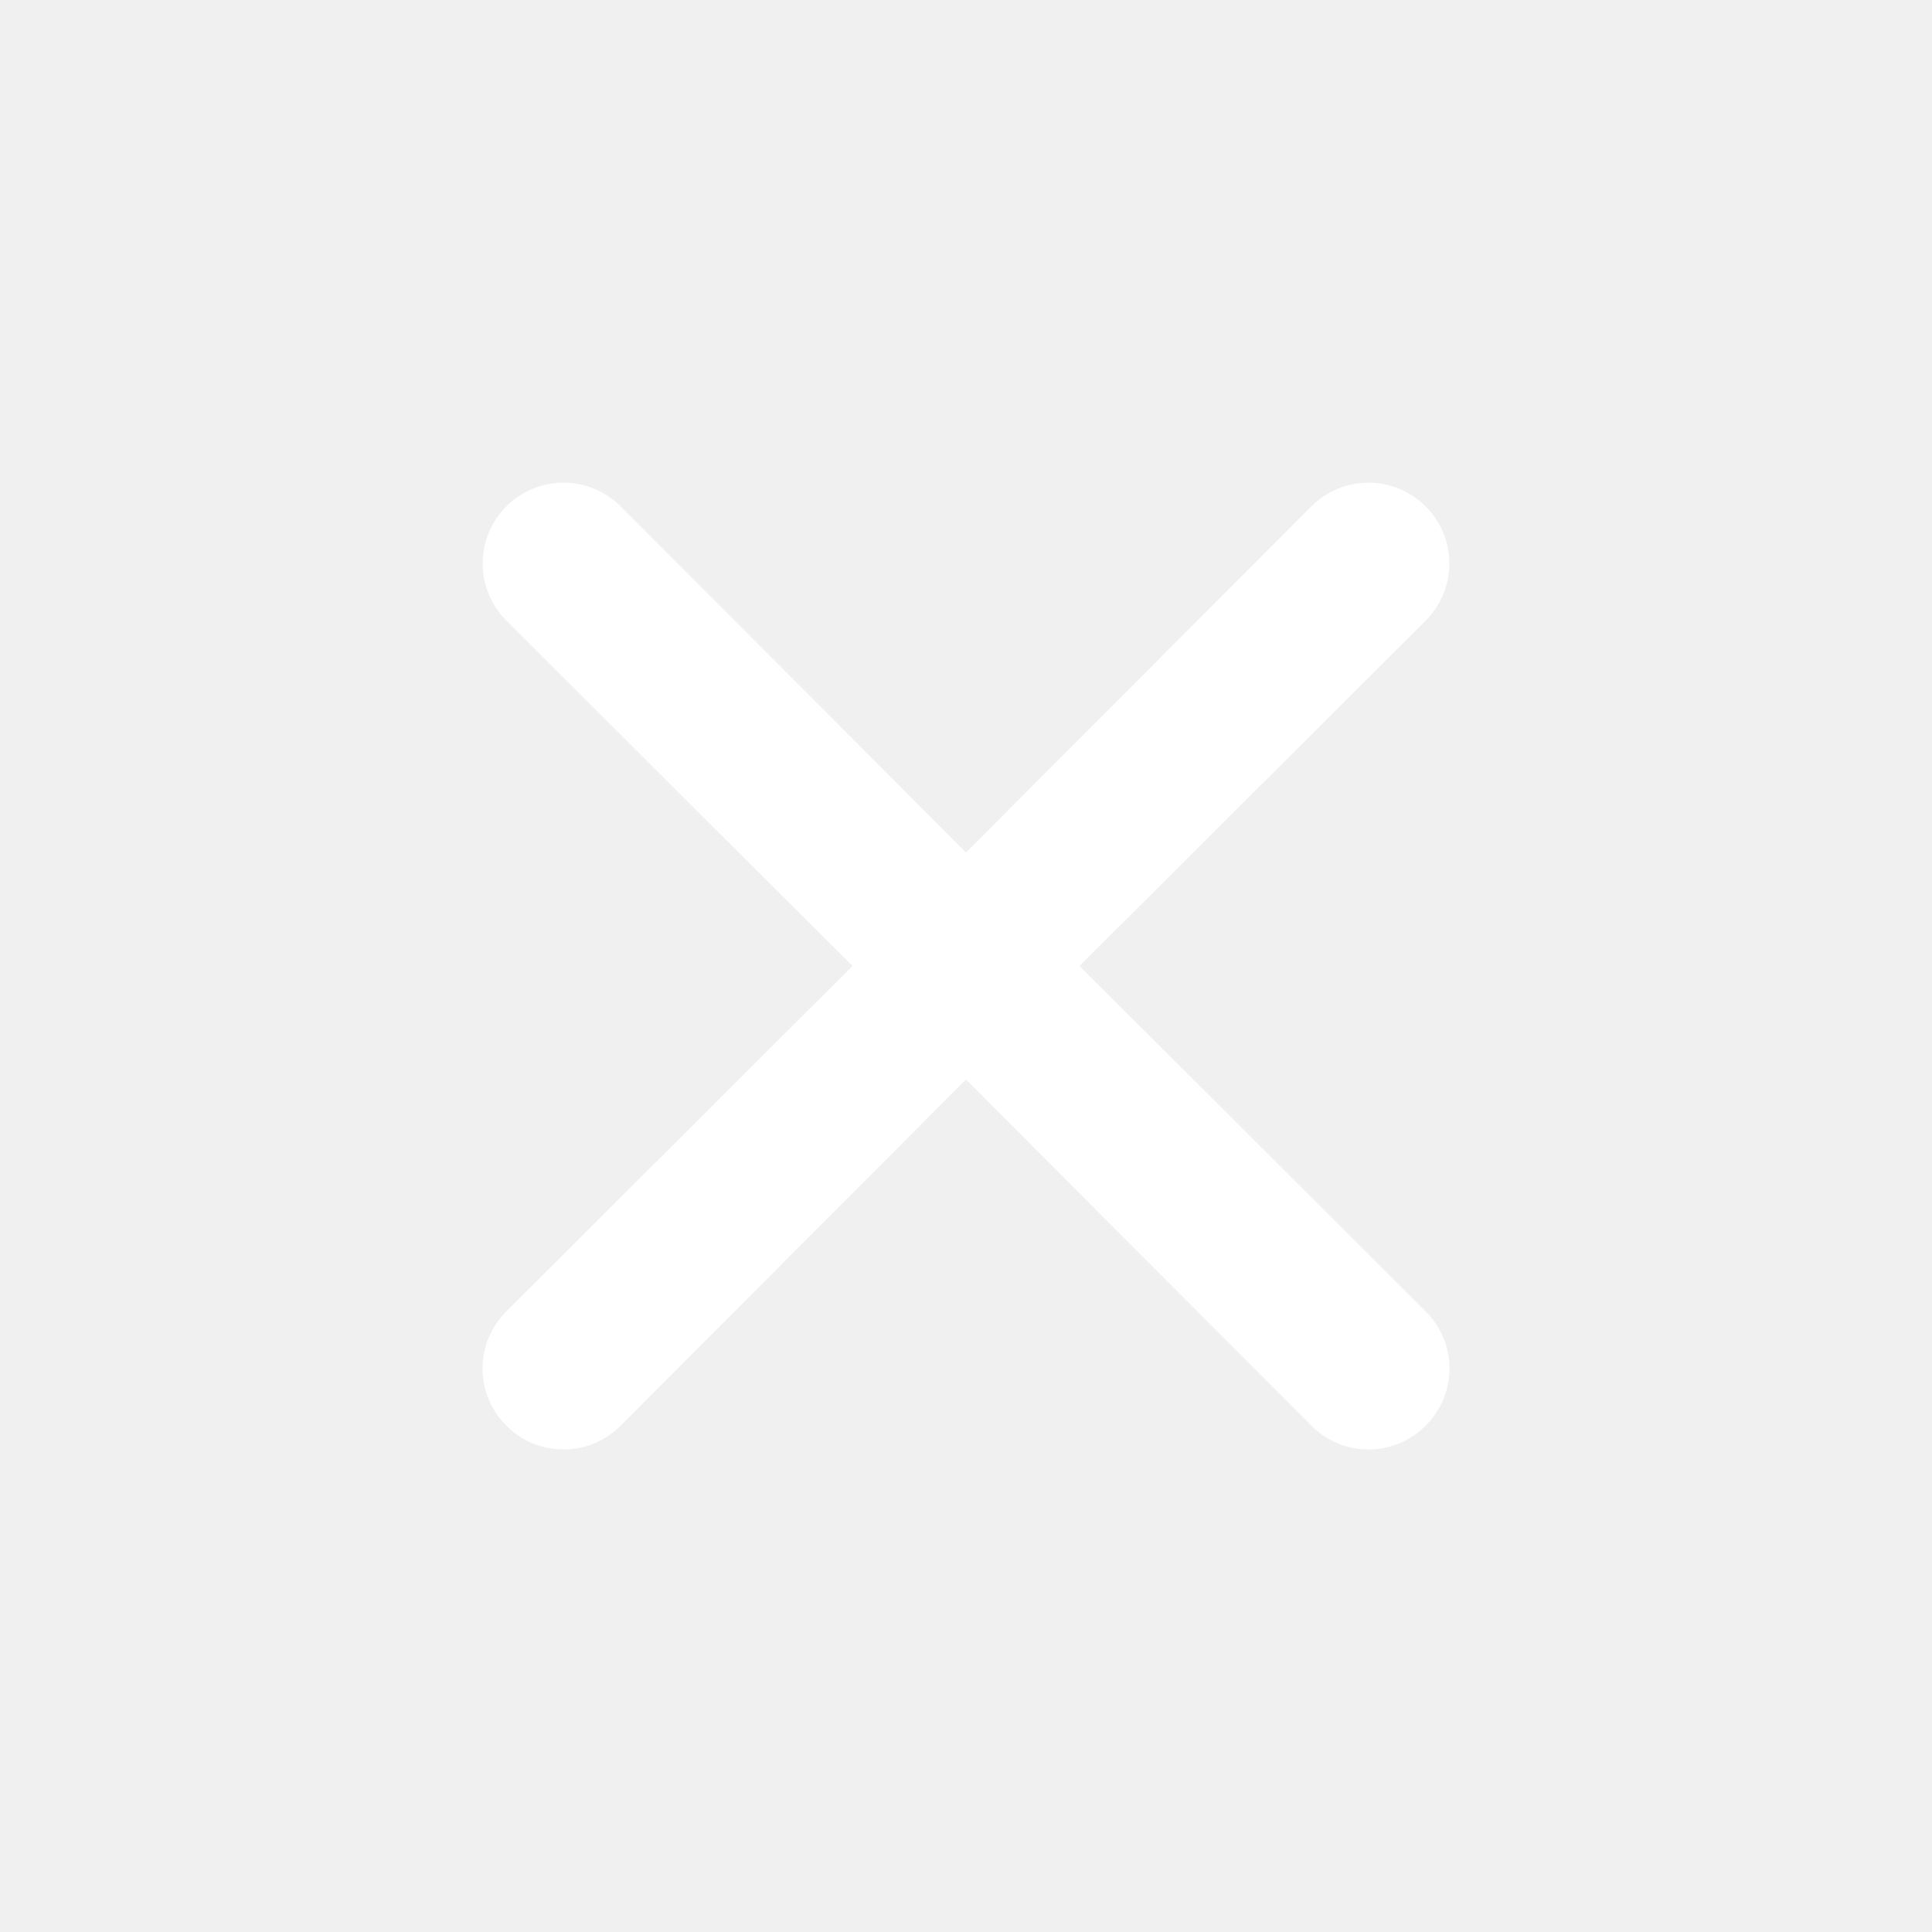
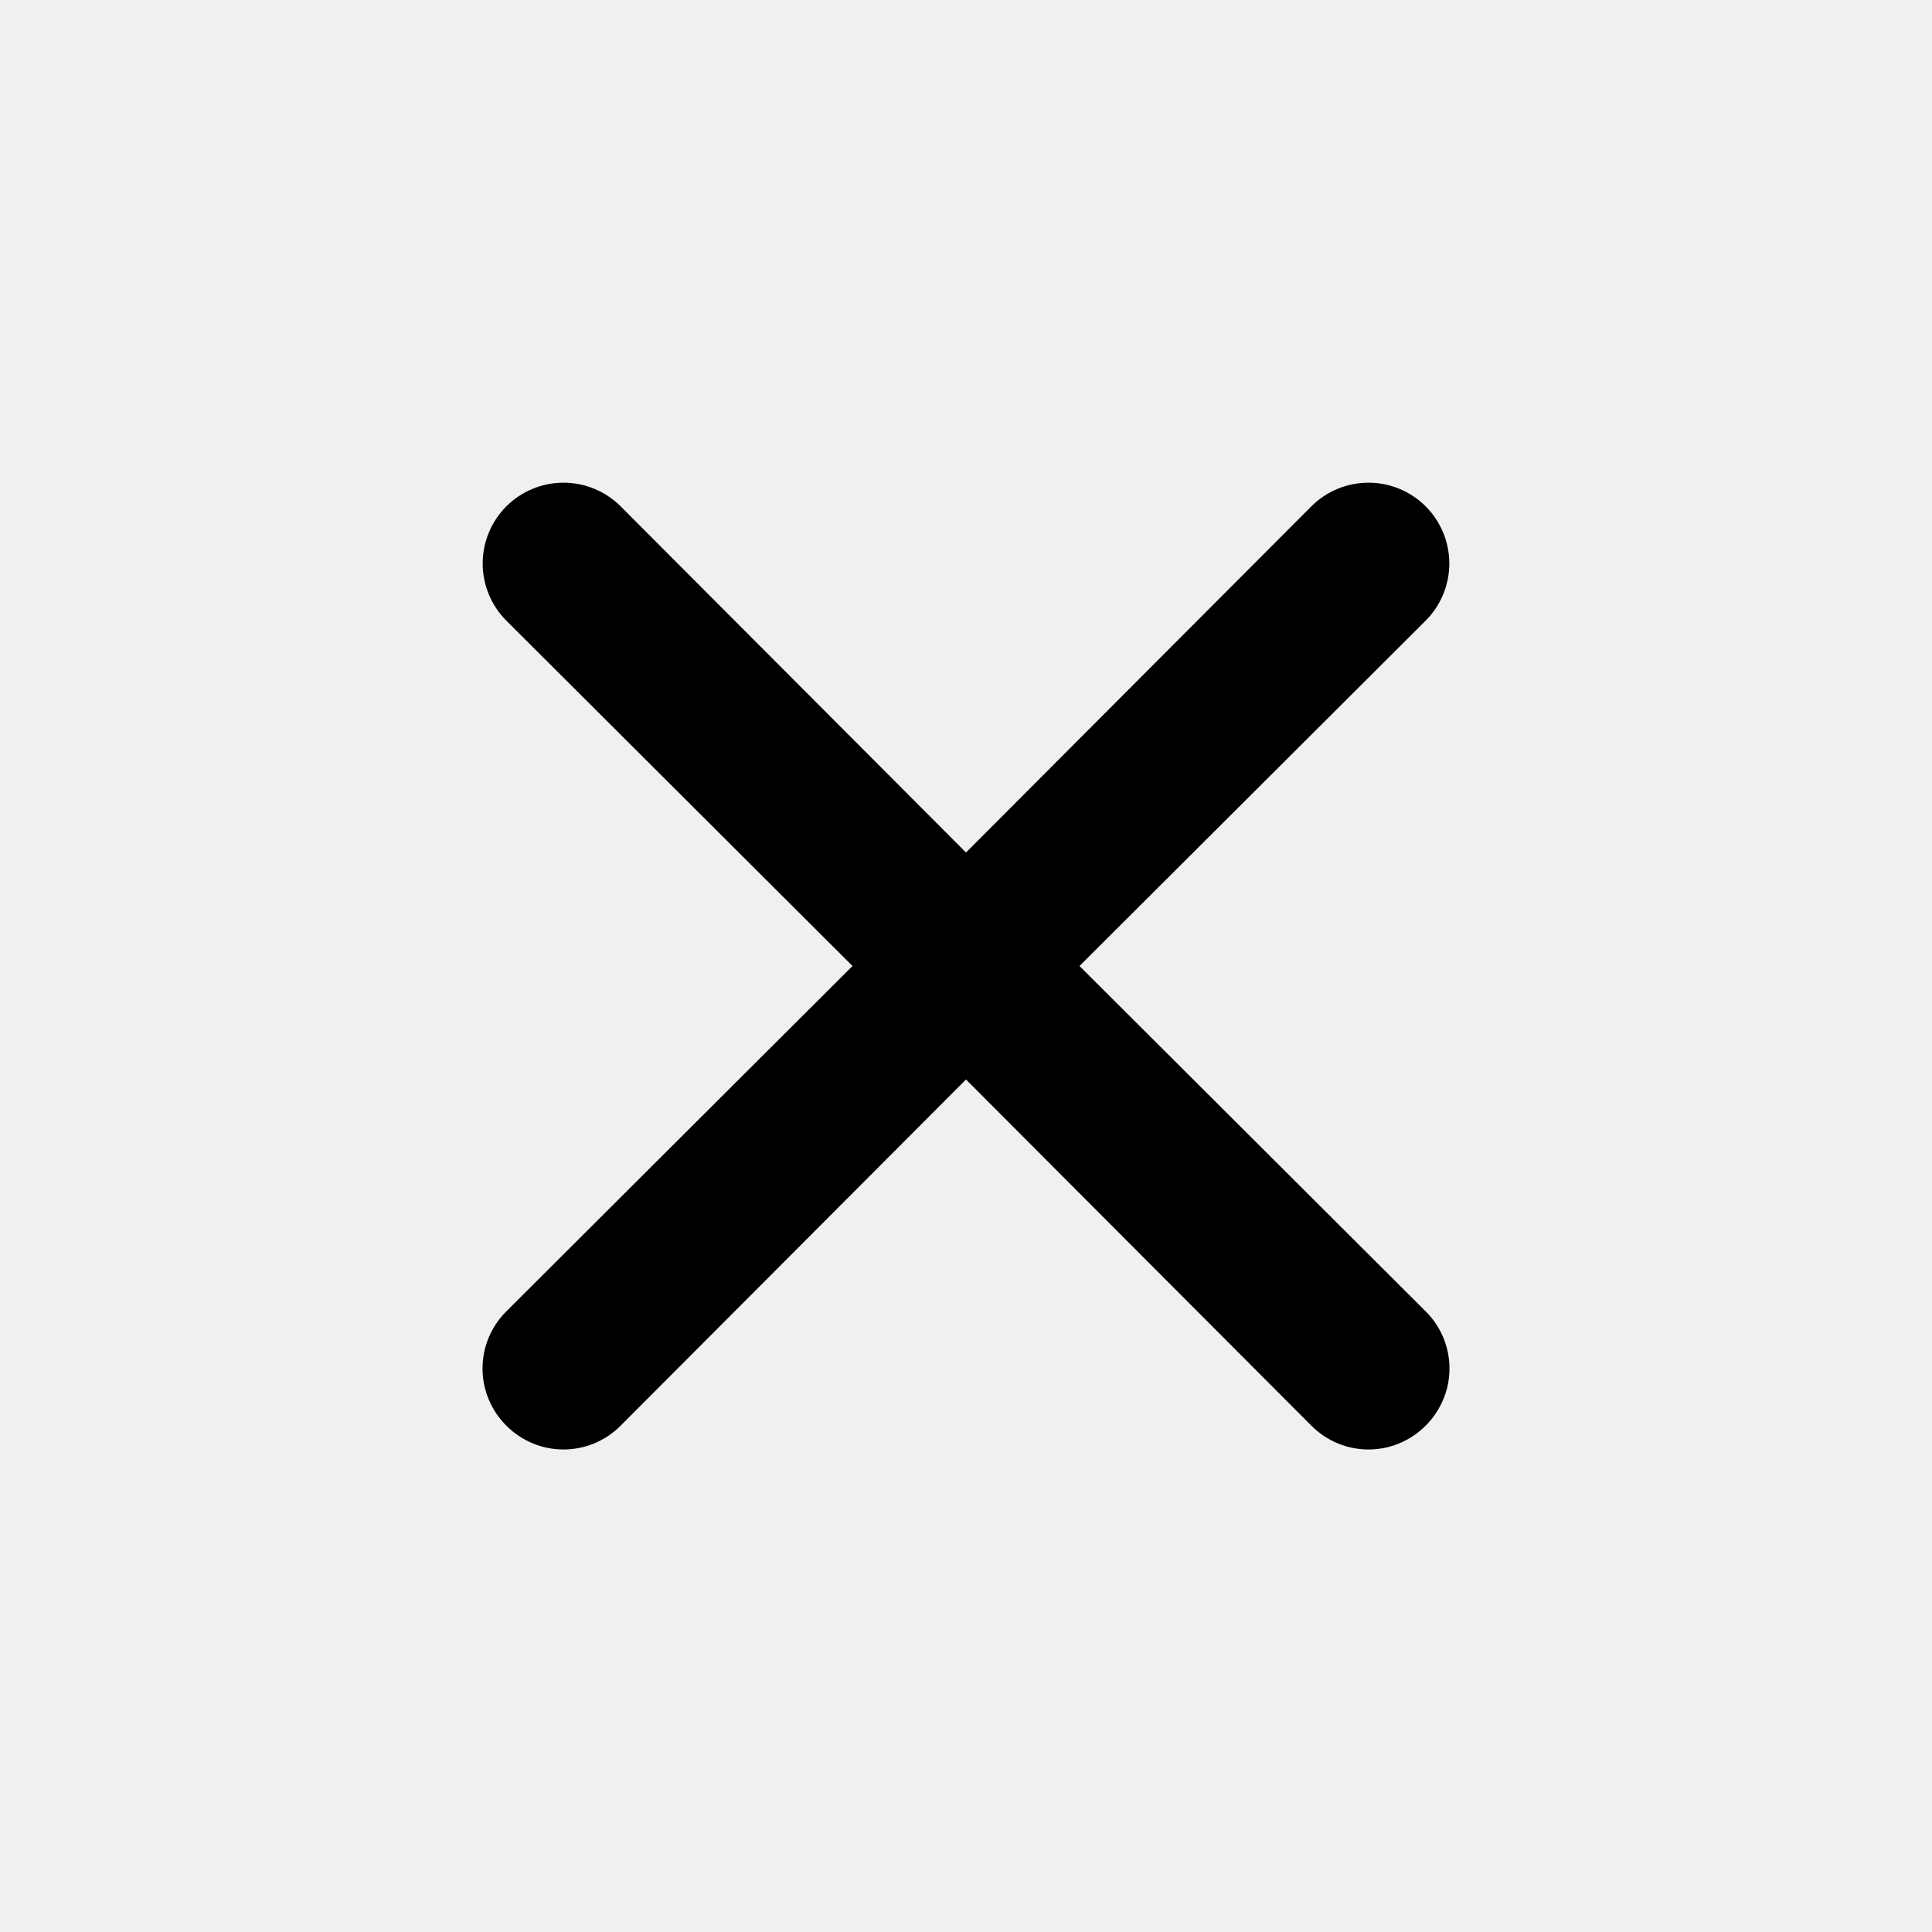
<svg xmlns="http://www.w3.org/2000/svg" width="24" height="24" viewBox="0 0 24 24" fill="none">
-   <path d="M13.41 12L17.71 7.71C17.898 7.522 18.004 7.266 18.004 7C18.004 6.734 17.898 6.478 17.71 6.29C17.522 6.102 17.266 5.996 17 5.996C16.734 5.996 16.478 6.102 16.29 6.29L12 10.59L7.71 6.29C7.522 6.102 7.266 5.996 7 5.996C6.734 5.996 6.478 6.102 6.29 6.29C6.102 6.478 5.996 6.734 5.996 7C5.996 7.266 6.102 7.522 6.29 7.71L10.59 12L6.29 16.29C6.196 16.383 6.122 16.494 6.071 16.615C6.02 16.737 5.994 16.868 5.994 17C5.994 17.132 6.02 17.263 6.071 17.384C6.122 17.506 6.196 17.617 6.29 17.71C6.383 17.804 6.494 17.878 6.615 17.929C6.737 17.98 6.868 18.006 7 18.006C7.132 18.006 7.263 17.98 7.385 17.929C7.506 17.878 7.617 17.804 7.71 17.71L12 13.41L16.29 17.71C16.383 17.804 16.494 17.878 16.615 17.929C16.737 17.98 16.868 18.006 17 18.006C17.132 18.006 17.263 17.98 17.384 17.929C17.506 17.878 17.617 17.804 17.71 17.71C17.804 17.617 17.878 17.506 17.929 17.384C17.98 17.263 18.006 17.132 18.006 17C18.006 16.868 17.98 16.737 17.929 16.615C17.878 16.494 17.804 16.383 17.71 16.29L13.41 12Z" fill="white" />
+   <path d="M13.41 12L17.71 7.71C17.898 7.522 18.004 7.266 18.004 7C18.004 6.734 17.898 6.478 17.71 6.29C17.522 6.102 17.266 5.996 17 5.996C16.734 5.996 16.478 6.102 16.29 6.29L12 10.59L7.71 6.29C7.522 6.102 7.266 5.996 7 5.996C6.734 5.996 6.478 6.102 6.29 6.29C6.102 6.478 5.996 6.734 5.996 7C5.996 7.266 6.102 7.522 6.29 7.71L10.59 12L6.29 16.29C6.196 16.383 6.122 16.494 6.071 16.615C6.02 16.737 5.994 16.868 5.994 17C5.994 17.132 6.02 17.263 6.071 17.384C6.122 17.506 6.196 17.617 6.29 17.71C6.383 17.804 6.494 17.878 6.615 17.929C6.737 17.98 6.868 18.006 7 18.006C7.132 18.006 7.263 17.98 7.385 17.929C7.506 17.878 7.617 17.804 7.71 17.71L12 13.41L16.29 17.71C16.383 17.804 16.494 17.878 16.615 17.929C16.737 17.98 16.868 18.006 17 18.006C17.132 18.006 17.263 17.98 17.384 17.929C17.506 17.878 17.617 17.804 17.71 17.71C17.804 17.617 17.878 17.506 17.929 17.384C17.98 17.263 18.006 17.132 18.006 17C18.006 16.868 17.98 16.737 17.929 16.615C17.878 16.494 17.804 16.383 17.71 16.29L13.41 12Z" fill="#000000" />
</svg>
